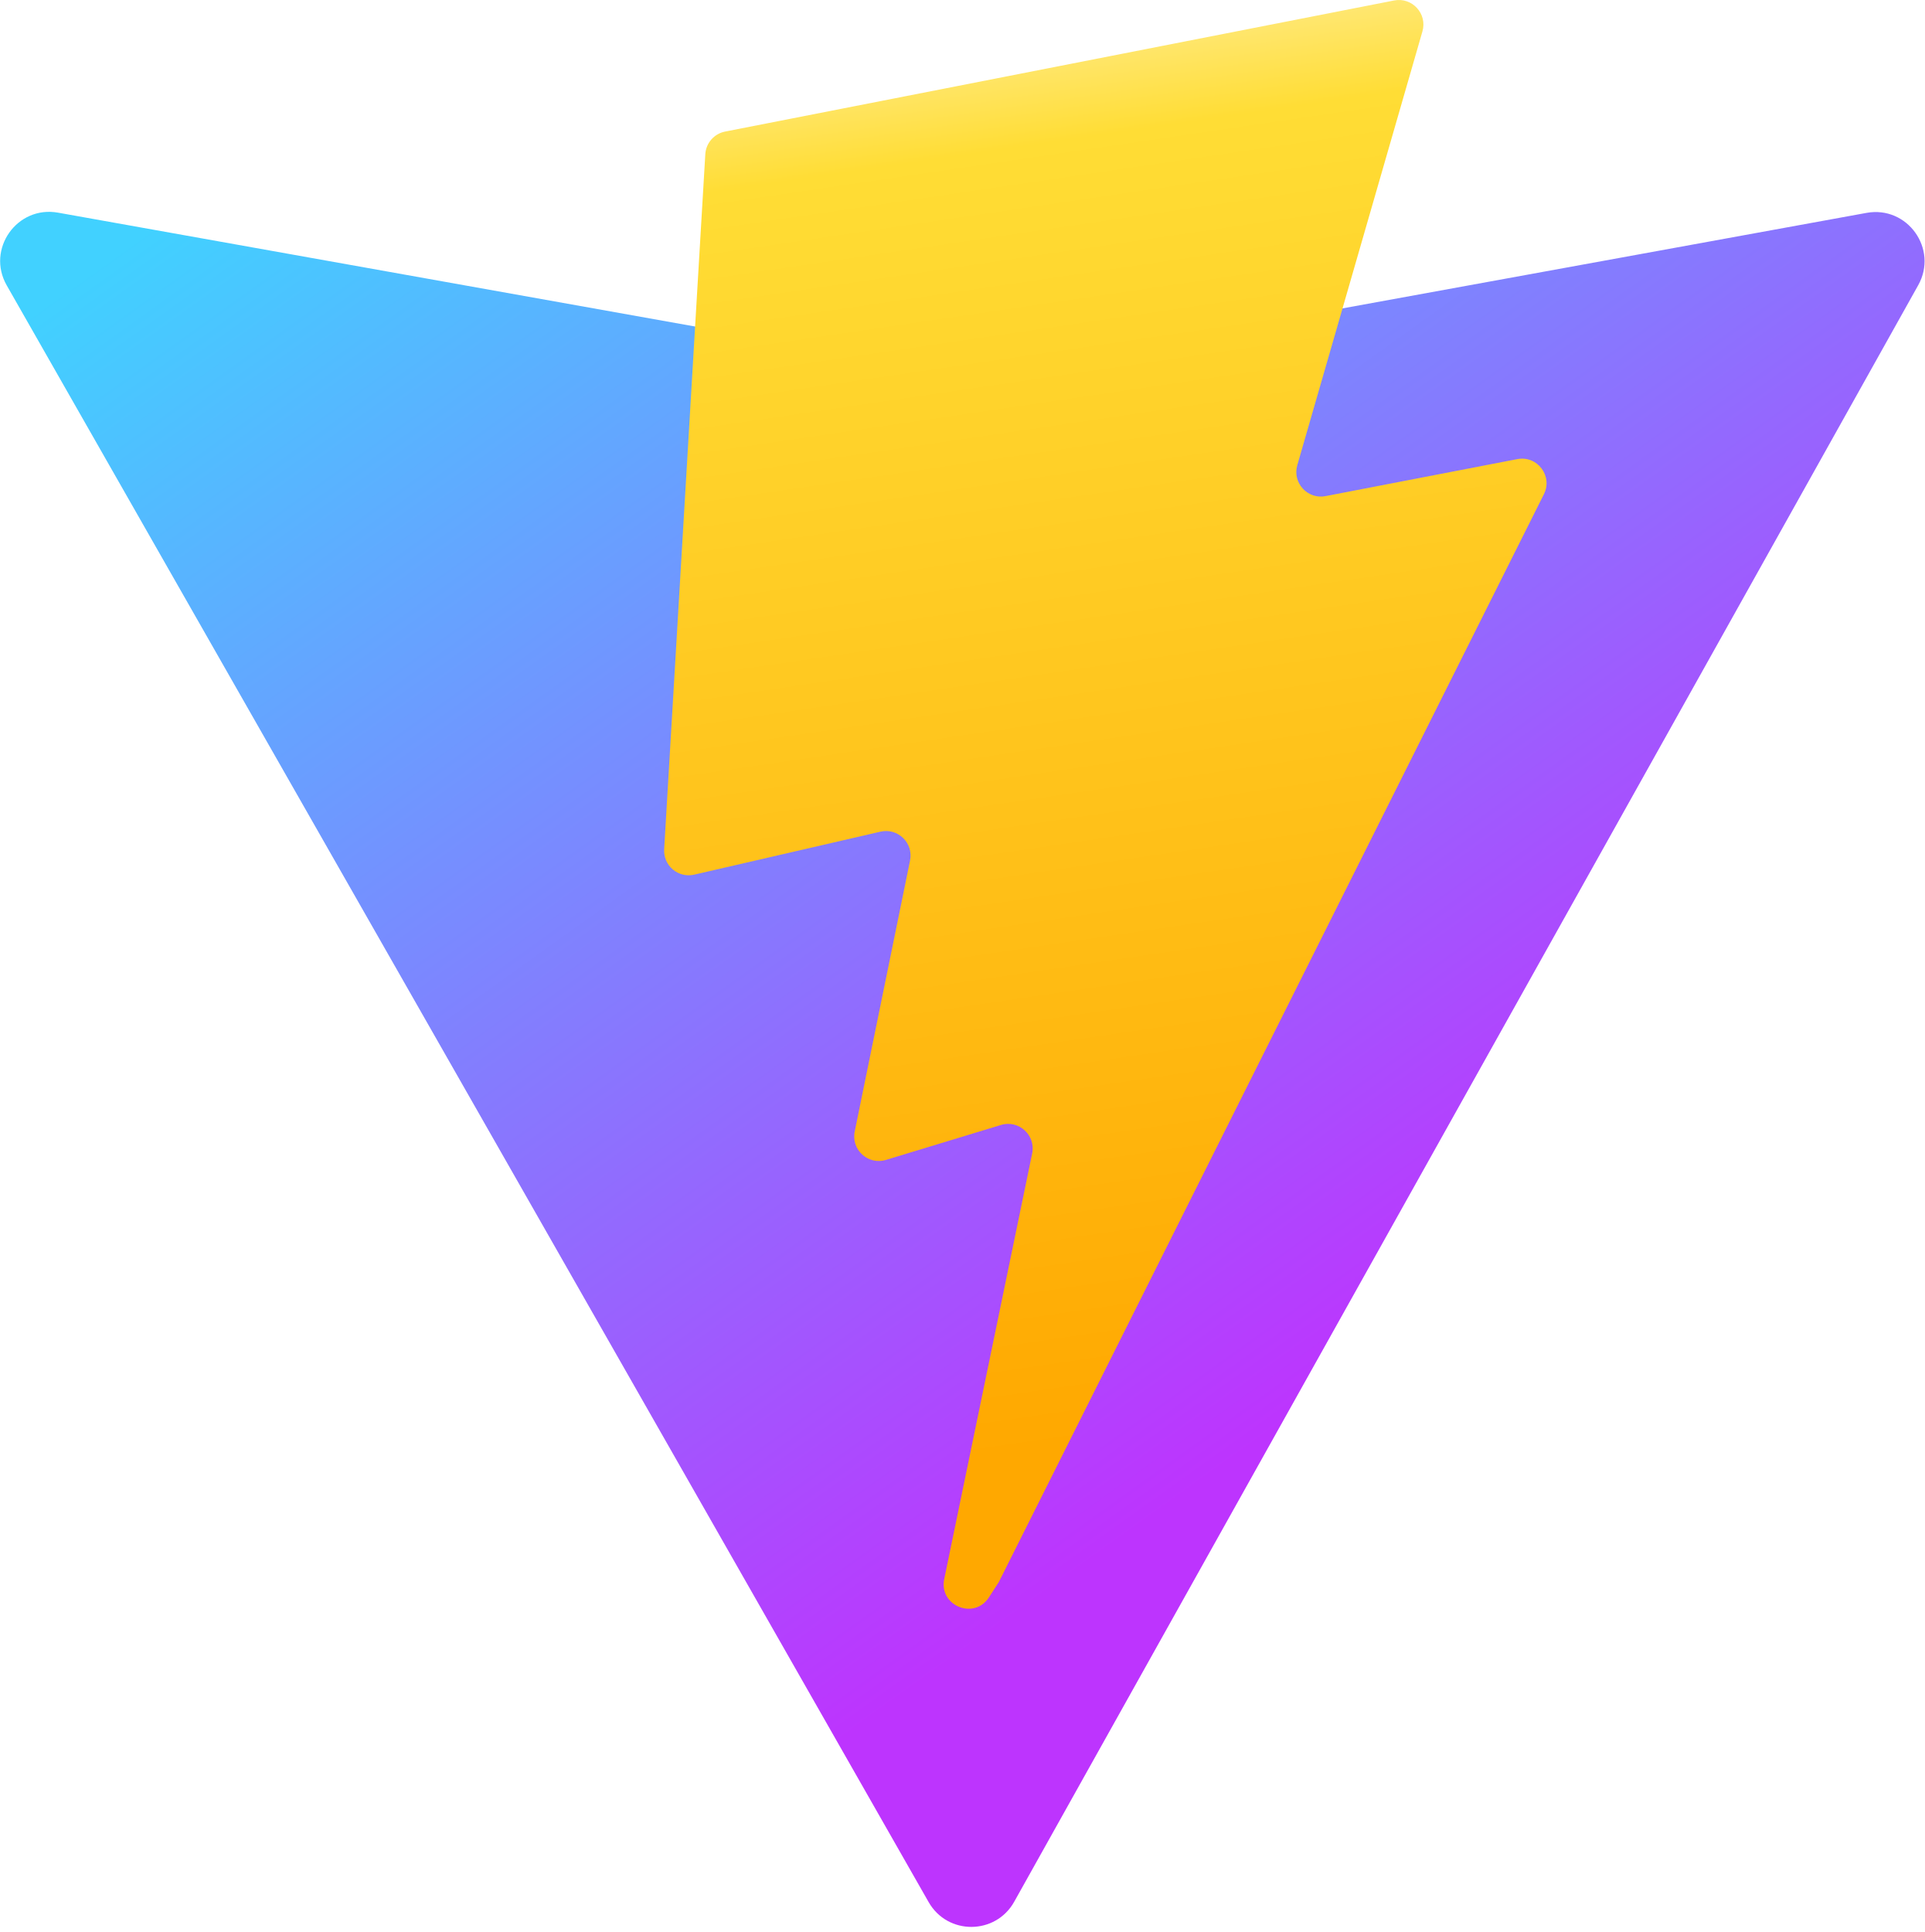
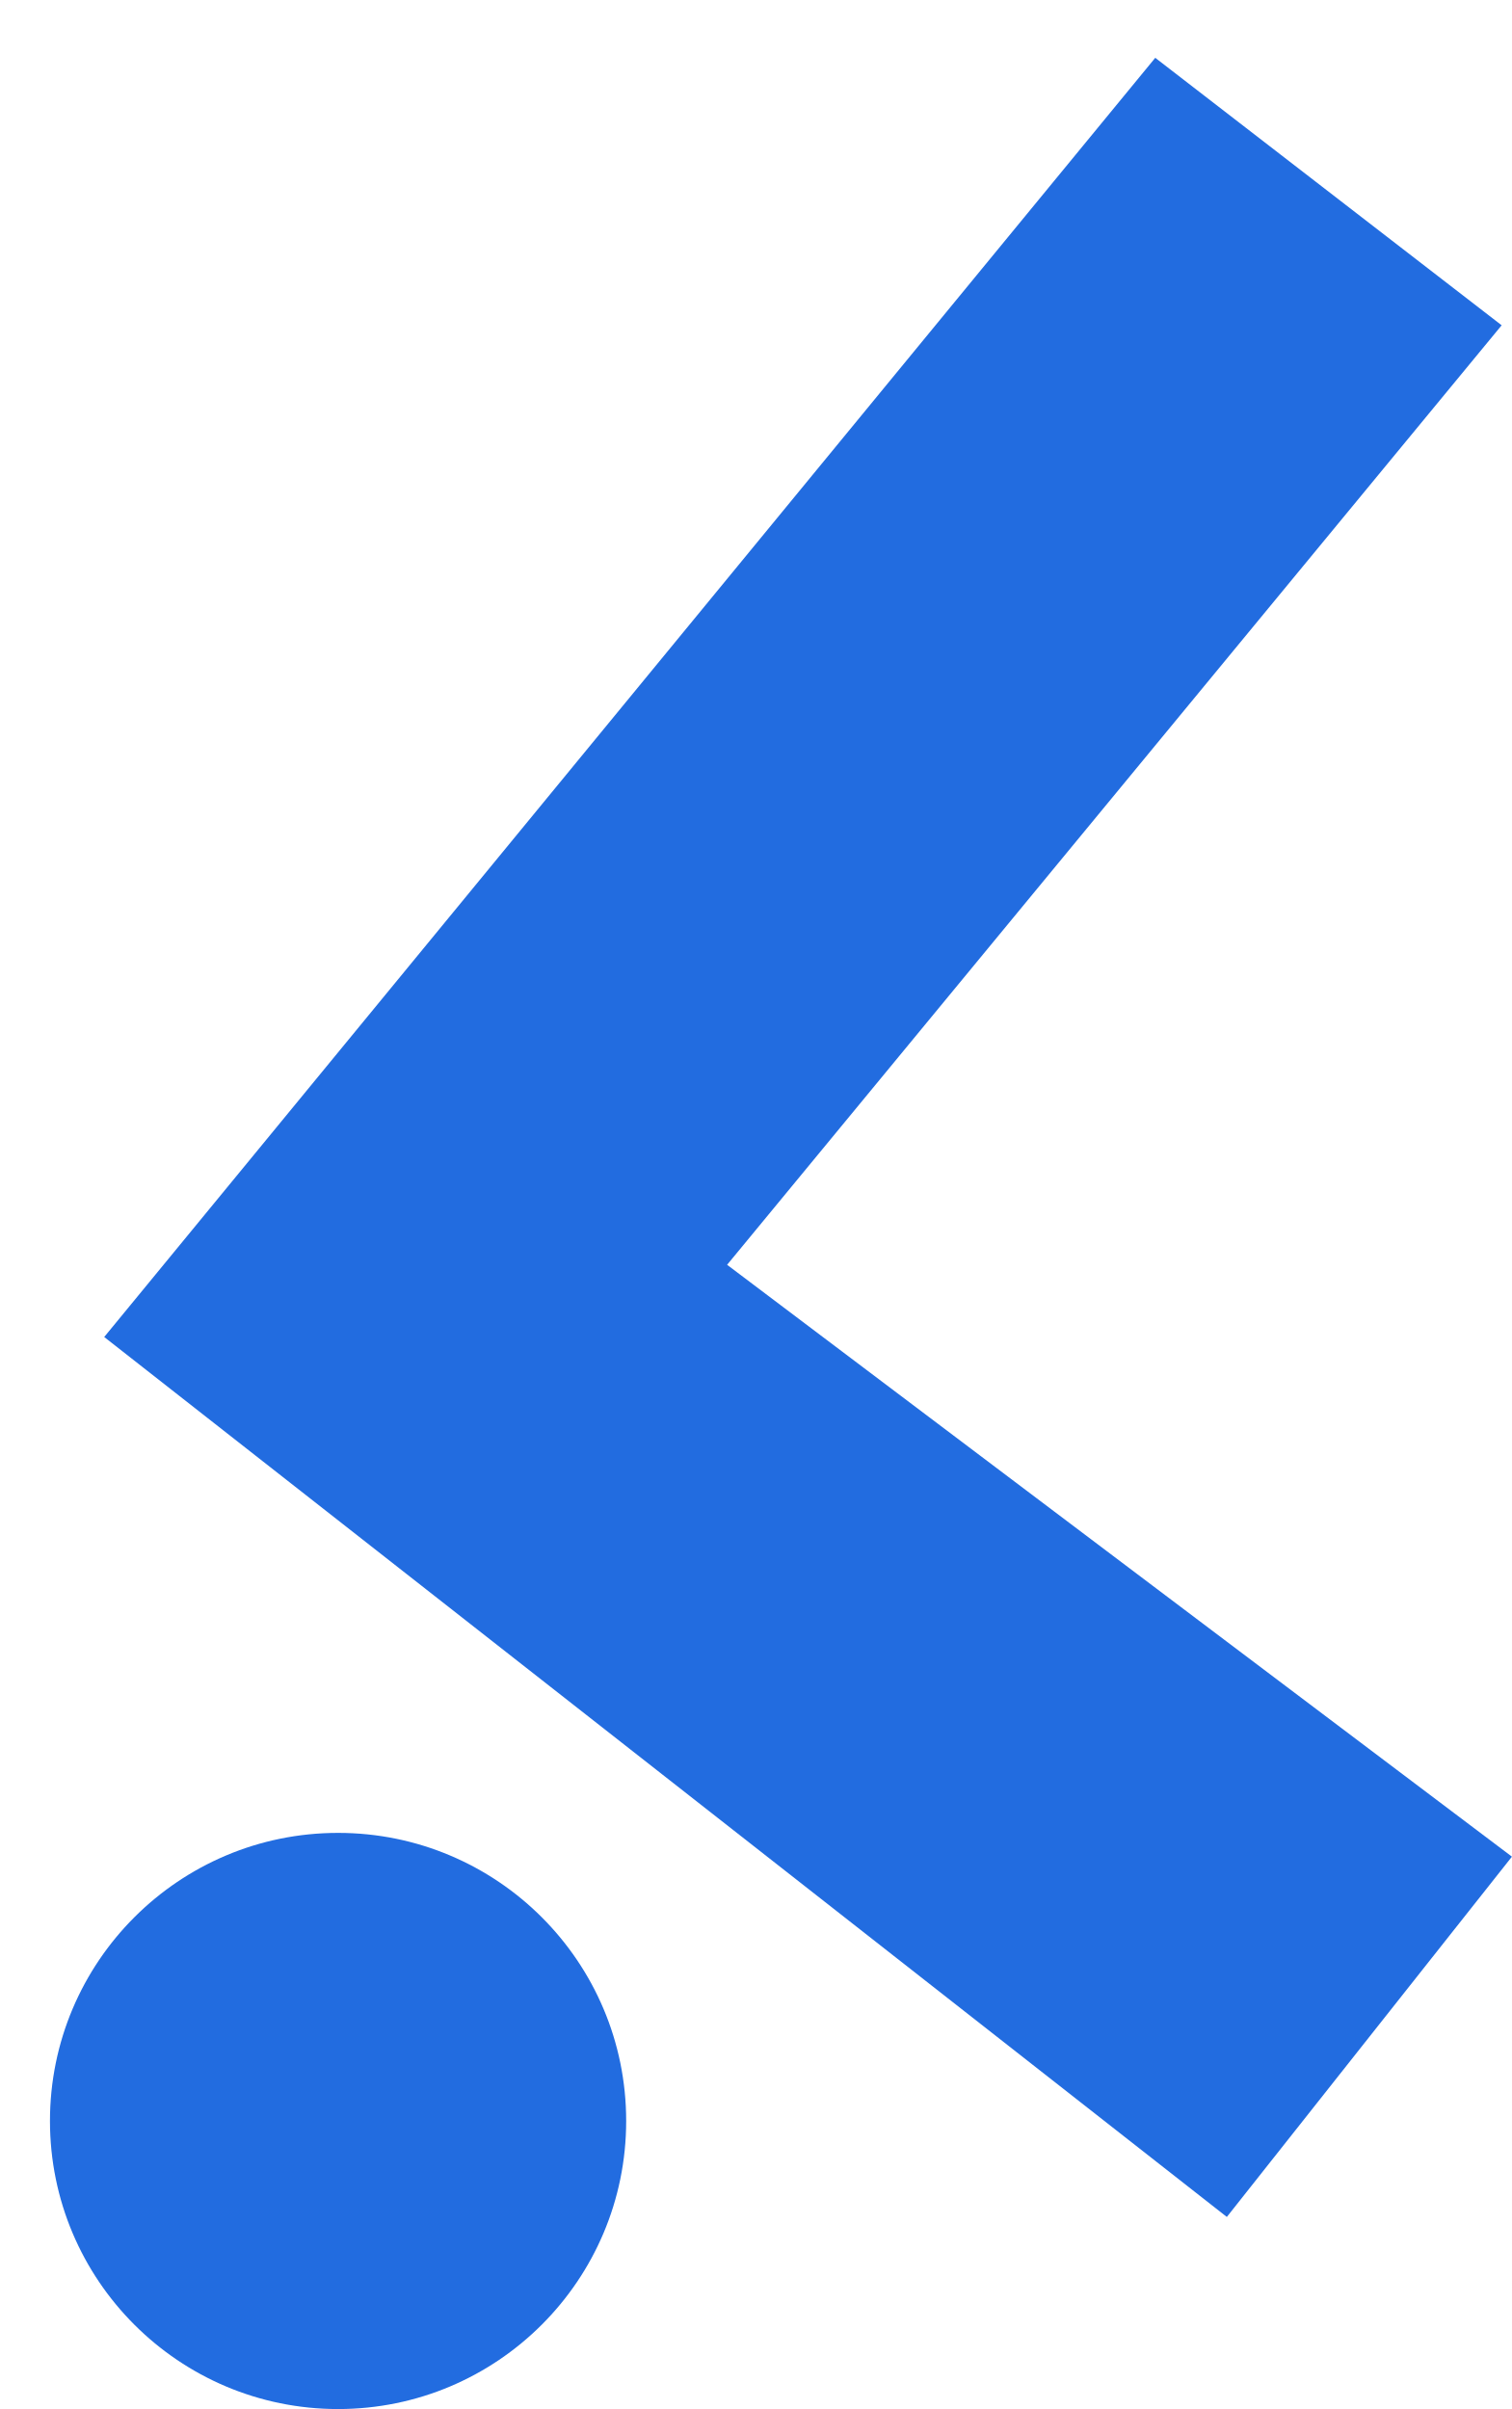
- <svg xmlns="http://www.w3.org/2000/svg" aria-hidden="true" role="img" class="iconify iconify--logos" width="31.88" height="32" preserveAspectRatio="xMidYMid meet" viewBox="0 0 256 257">
+ <svg xmlns="http://www.w3.org/2000/svg" id="Layer_1" data-name="Layer 1" viewBox="0 0 286.85 457.08">
  <defs>
-     <linearGradient id="IconifyId1813088fe1fbc01fb466" x1="-.828%" x2="57.636%" y1="7.652%" y2="78.411%">
-       <stop offset="0%" stop-color="#41D1FF" />
-       <stop offset="100%" stop-color="#BD34FE" />
-     </linearGradient>
-     <linearGradient id="IconifyId1813088fe1fbc01fb467" x1="43.376%" x2="50.316%" y1="2.242%" y2="89.03%">
-       <stop offset="0%" stop-color="#FFEA83" />
-       <stop offset="8.333%" stop-color="#FFDD35" />
-       <stop offset="100%" stop-color="#FFA800" />
-     </linearGradient>
+     <style>
+       .cls-1{fill:#226ce0;stroke-width:0}
+     </style>
  </defs>
-   <path fill="url(#IconifyId1813088fe1fbc01fb466)" d="M255.153 37.938L134.897 252.976c-2.483 4.44-8.862 4.466-11.382.048L.875 37.958c-2.746-4.814 1.371-10.646 6.827-9.67l120.385 21.517a6.537 6.537 0 0 0 2.322-.004l117.867-21.483c5.438-.991 9.574 4.796 6.877 9.62Z" />
-   <path fill="url(#IconifyId1813088fe1fbc01fb467)" d="M185.432.063L96.44 17.501a3.268 3.268 0 0 0-2.634 3.014l-5.474 92.456a3.268 3.268 0 0 0 3.997 3.378l24.777-5.718c2.318-.535 4.413 1.507 3.936 3.838l-7.361 36.047c-.495 2.426 1.782 4.5 4.151 3.78l15.304-4.649c2.372-.72 4.652 1.36 4.15 3.788l-11.698 56.621c-.732 3.542 3.979 5.473 5.943 2.437l1.313-2.028l72.516-144.72c1.215-2.423-.88-5.186-3.54-4.672l-25.505 4.922c-2.396.462-4.435-1.77-3.759-4.114l16.646-57.705c.677-2.35-1.37-4.583-3.769-4.113Z" />
+   <path class="cls-1" d="M232.76 420.64 19.77 253.68 219.18 10.97l65.72 50.75-146.95 178.26 148.9 112.3-54.09 68.36z" />
+   <circle class="cls-1" cx="64.14" cy="402.43" r="54.66" />
</svg>
